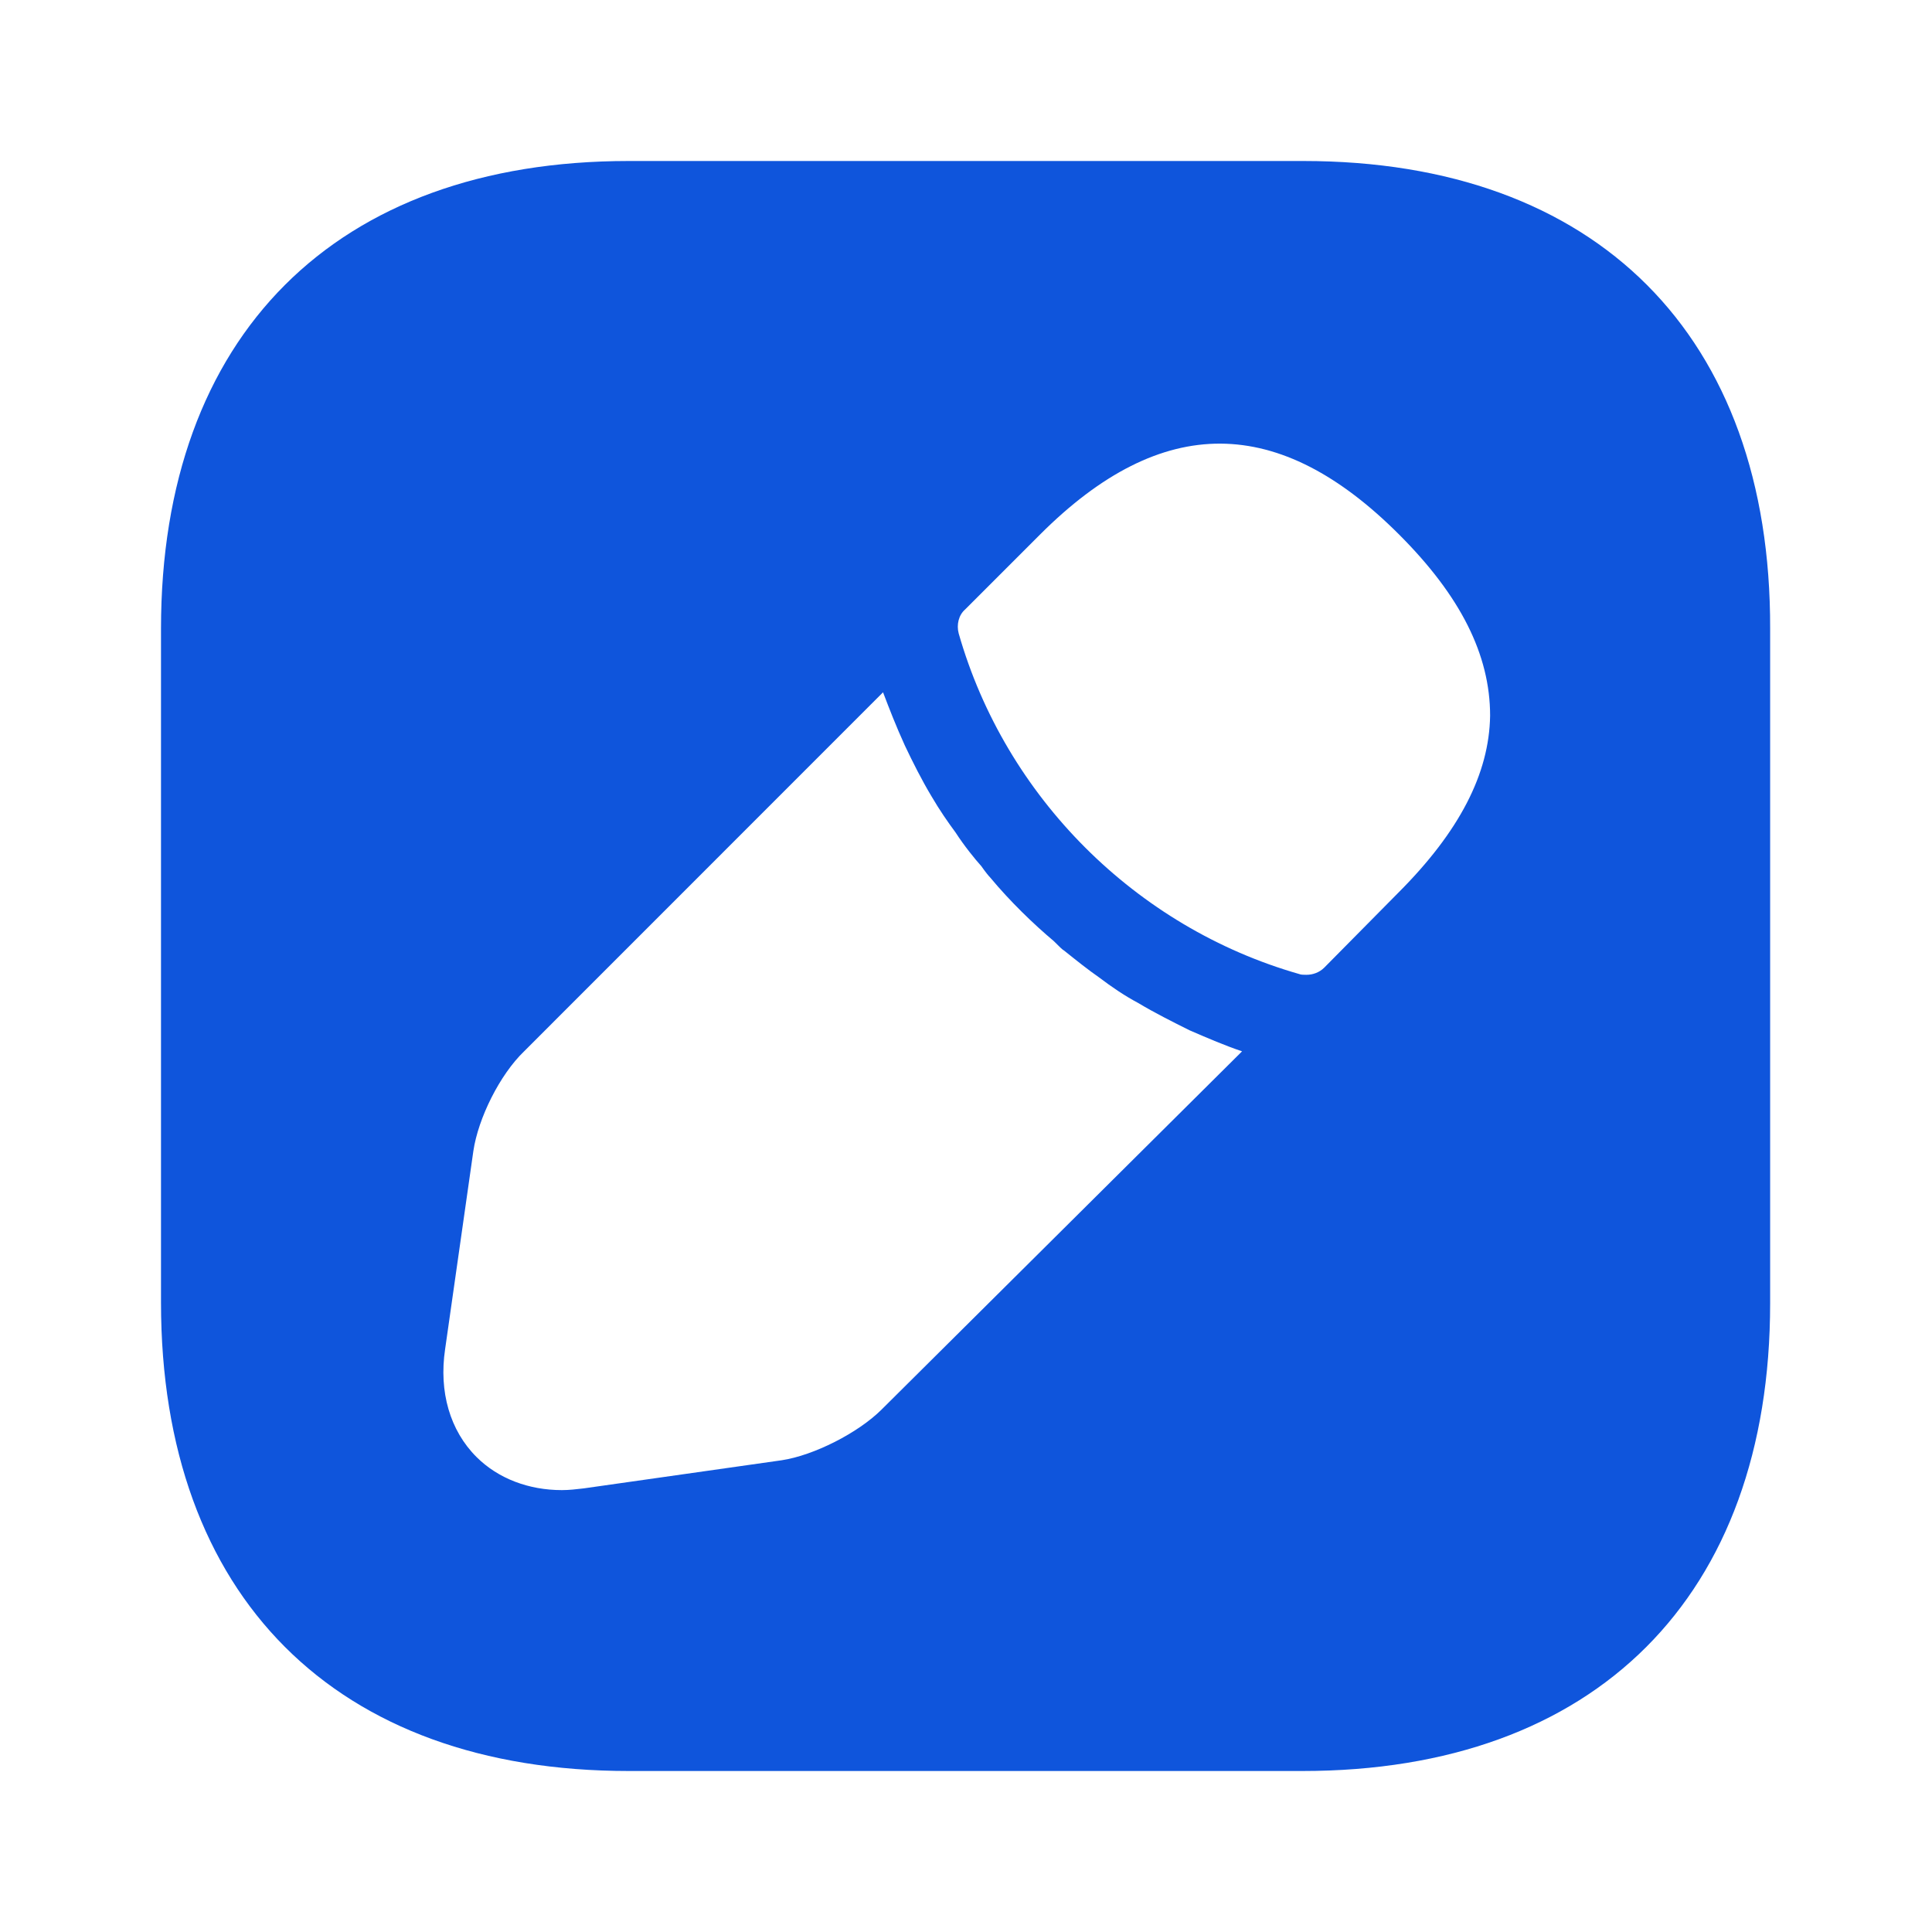
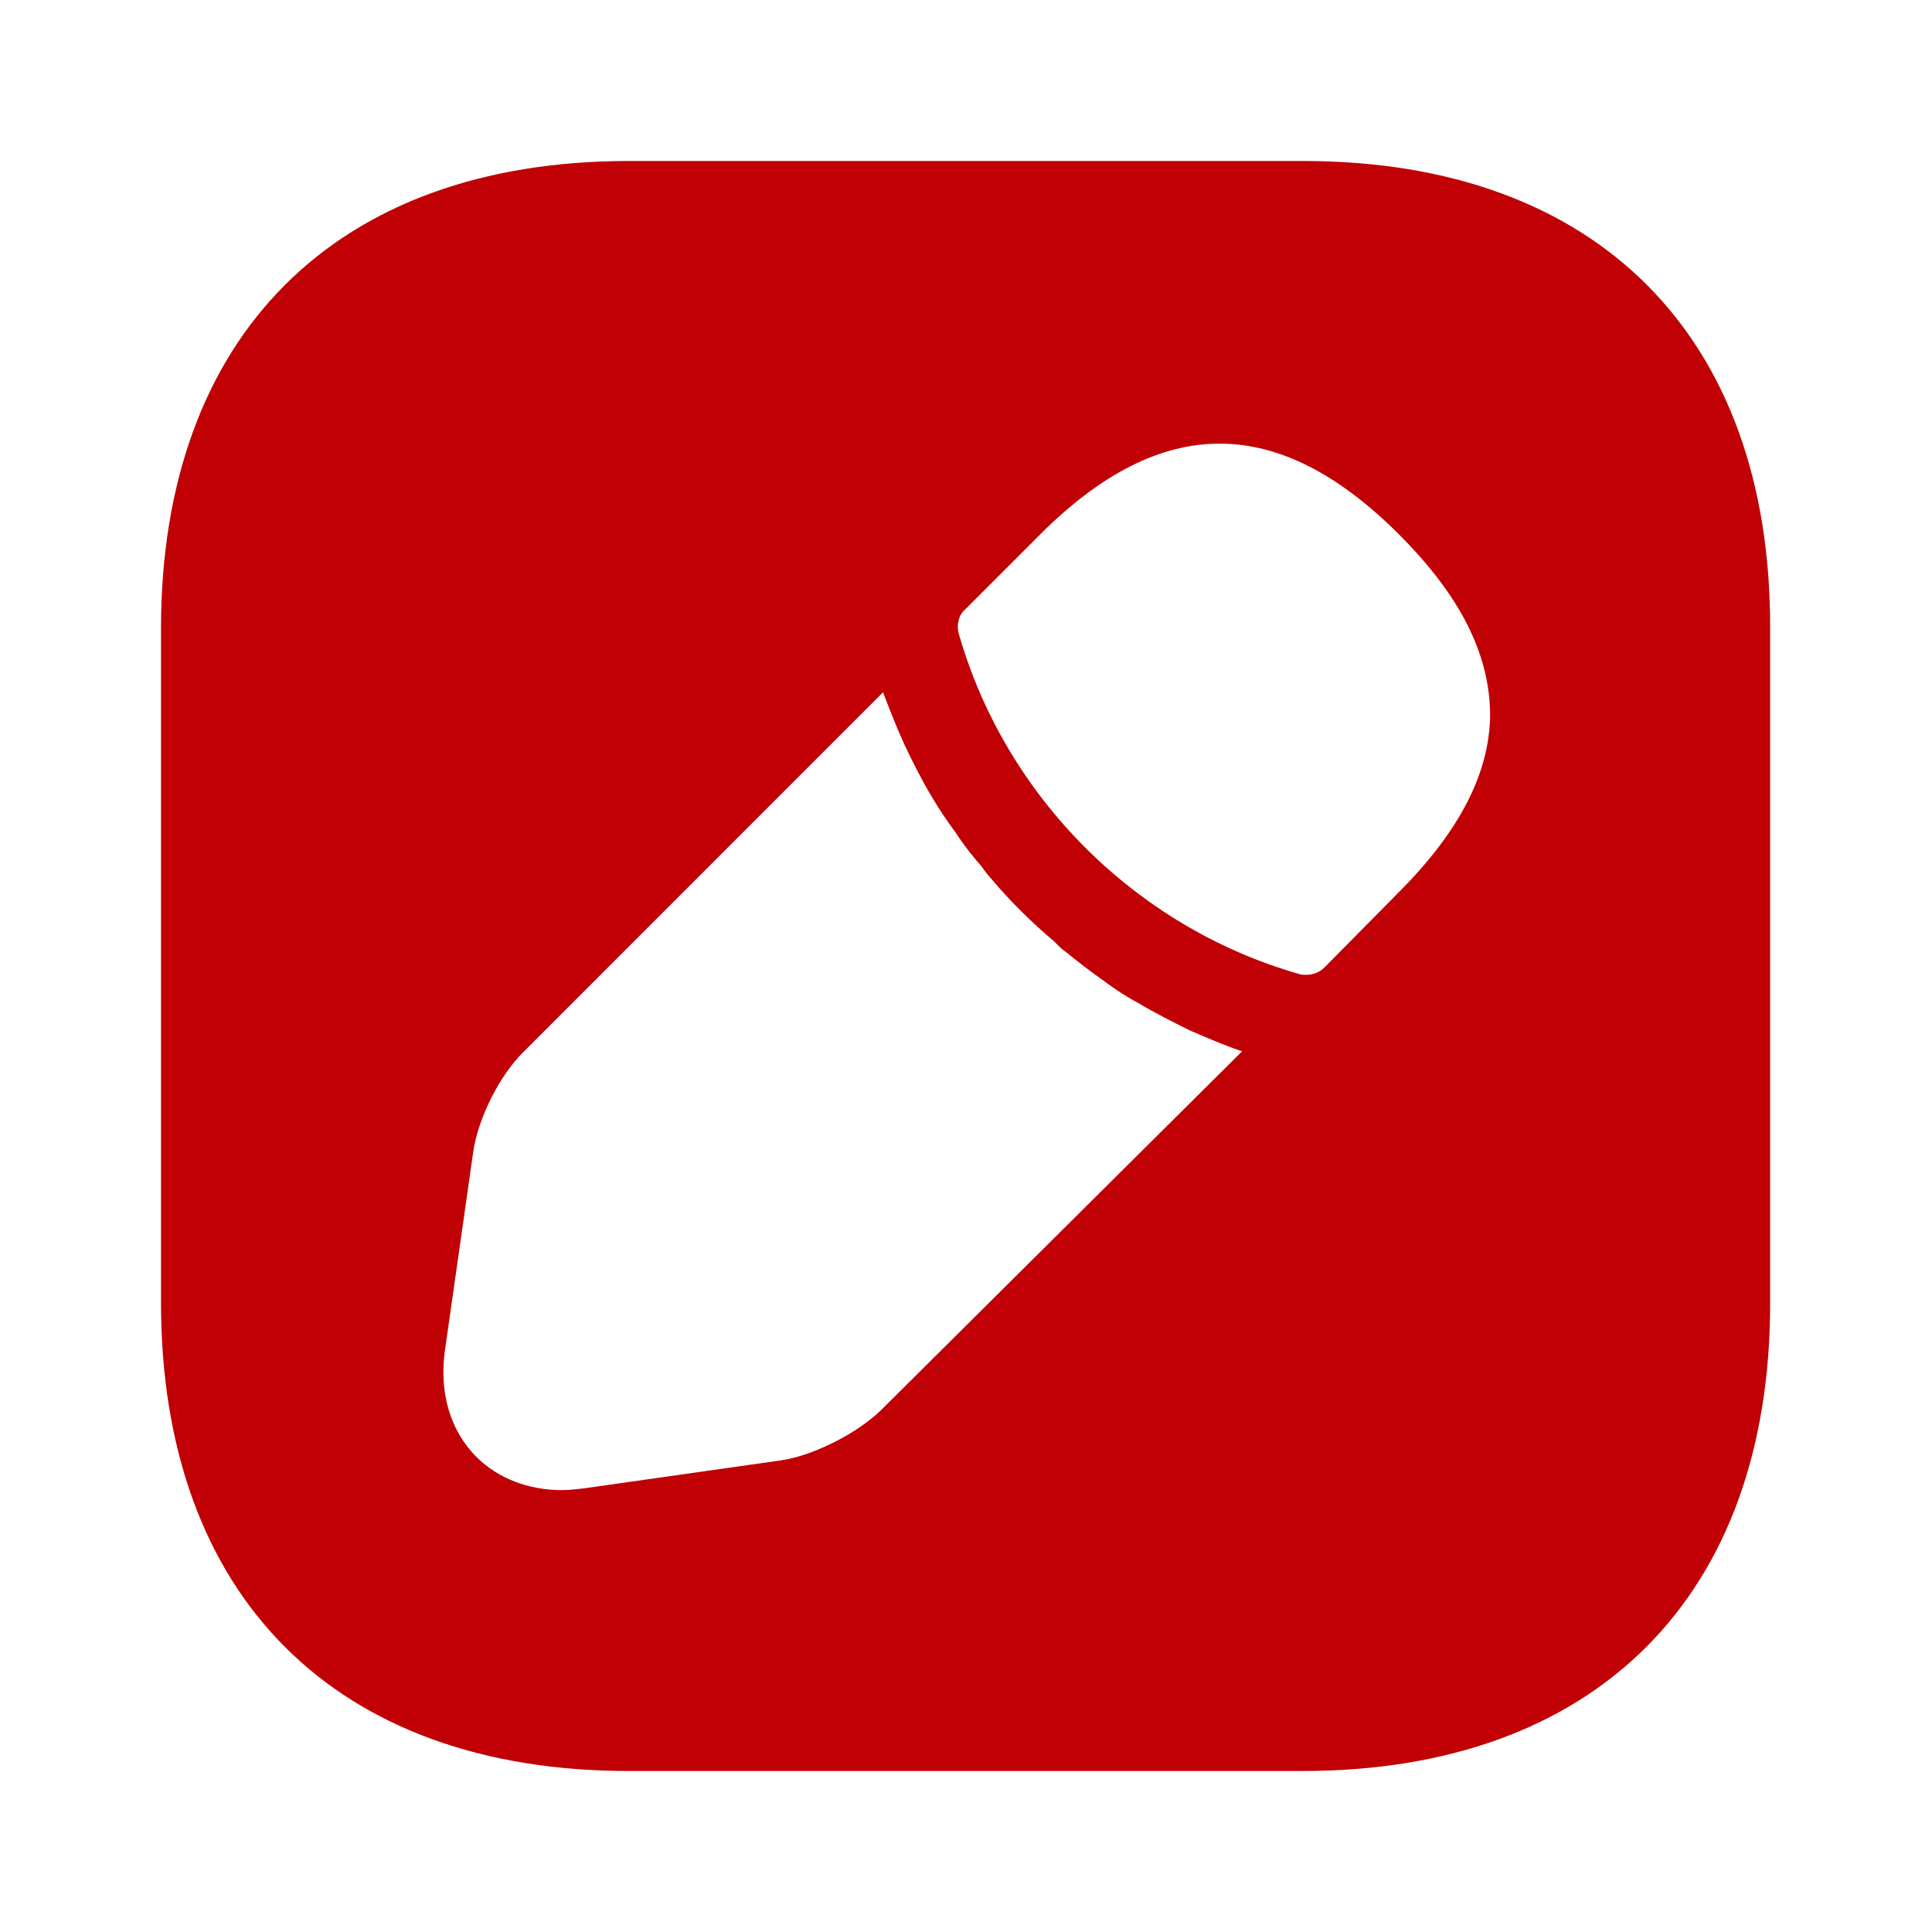
<svg xmlns="http://www.w3.org/2000/svg" width="18" height="18" viewBox="0 0 18 18" fill="none">
-   <path d="M12.143 1.5H5.857C3.127 1.5 1.5 3.127 1.5 5.857V12.135C1.5 14.873 3.127 16.5 5.857 16.5H12.135C14.865 16.5 16.492 14.873 16.492 12.143V5.857C16.5 3.127 14.873 1.5 12.143 1.5ZM8.213 13.133C7.995 13.35 7.582 13.56 7.282 13.605L5.438 13.867C5.37 13.875 5.303 13.883 5.235 13.883C4.928 13.883 4.643 13.777 4.44 13.575C4.192 13.328 4.088 12.967 4.147 12.57L4.41 10.725C4.455 10.418 4.657 10.012 4.883 9.795L8.227 6.45C8.287 6.607 8.348 6.765 8.43 6.945C8.505 7.103 8.588 7.268 8.678 7.418C8.752 7.545 8.835 7.665 8.902 7.755C8.985 7.883 9.082 8.002 9.143 8.07C9.18 8.123 9.21 8.16 9.225 8.175C9.412 8.4 9.63 8.61 9.818 8.768C9.87 8.82 9.9 8.85 9.915 8.857C10.027 8.947 10.14 9.037 10.238 9.105C10.357 9.195 10.477 9.277 10.605 9.345C10.755 9.435 10.92 9.518 11.085 9.6C11.258 9.675 11.415 9.742 11.572 9.795L8.213 13.133ZM13.027 8.318L12.338 9.015C12.293 9.06 12.232 9.082 12.172 9.082C12.15 9.082 12.12 9.082 12.105 9.075C10.582 8.64 9.367 7.425 8.932 5.902C8.91 5.82 8.932 5.73 8.992 5.678L9.69 4.98C10.83 3.84 11.918 3.862 13.035 4.98C13.605 5.55 13.883 6.098 13.883 6.668C13.875 7.207 13.598 7.747 13.027 8.318Z" fill="#0F55DC" />
+   <path d="M12.143 1.5H5.857C3.127 1.5 1.5 3.127 1.5 5.857V12.135C1.5 14.873 3.127 16.5 5.857 16.5H12.135C14.865 16.5 16.492 14.873 16.492 12.143V5.857C16.5 3.127 14.873 1.5 12.143 1.5ZM8.213 13.133C7.995 13.35 7.582 13.56 7.282 13.605L5.438 13.867C5.37 13.875 5.303 13.883 5.235 13.883C4.928 13.883 4.643 13.777 4.44 13.575C4.192 13.328 4.088 12.967 4.147 12.57L4.41 10.725C4.455 10.418 4.657 10.012 4.883 9.795L8.227 6.45C8.287 6.607 8.348 6.765 8.43 6.945C8.505 7.103 8.588 7.268 8.678 7.418C8.752 7.545 8.835 7.665 8.902 7.755C8.985 7.883 9.082 8.002 9.143 8.07C9.18 8.123 9.21 8.16 9.225 8.175C9.412 8.4 9.63 8.61 9.818 8.768C9.87 8.82 9.9 8.85 9.915 8.857C10.027 8.947 10.14 9.037 10.238 9.105C10.357 9.195 10.477 9.277 10.605 9.345C10.755 9.435 10.92 9.518 11.085 9.6C11.258 9.675 11.415 9.742 11.572 9.795L8.213 13.133ZM13.027 8.318L12.338 9.015C12.293 9.06 12.232 9.082 12.172 9.082C12.15 9.082 12.12 9.082 12.105 9.075C10.582 8.64 9.367 7.425 8.932 5.902C8.91 5.82 8.932 5.73 8.992 5.678L9.69 4.98C10.83 3.84 11.918 3.862 13.035 4.98C13.605 5.55 13.883 6.098 13.883 6.668C13.875 7.207 13.598 7.747 13.027 8.318Z" fill="#c00004" />
</svg>
